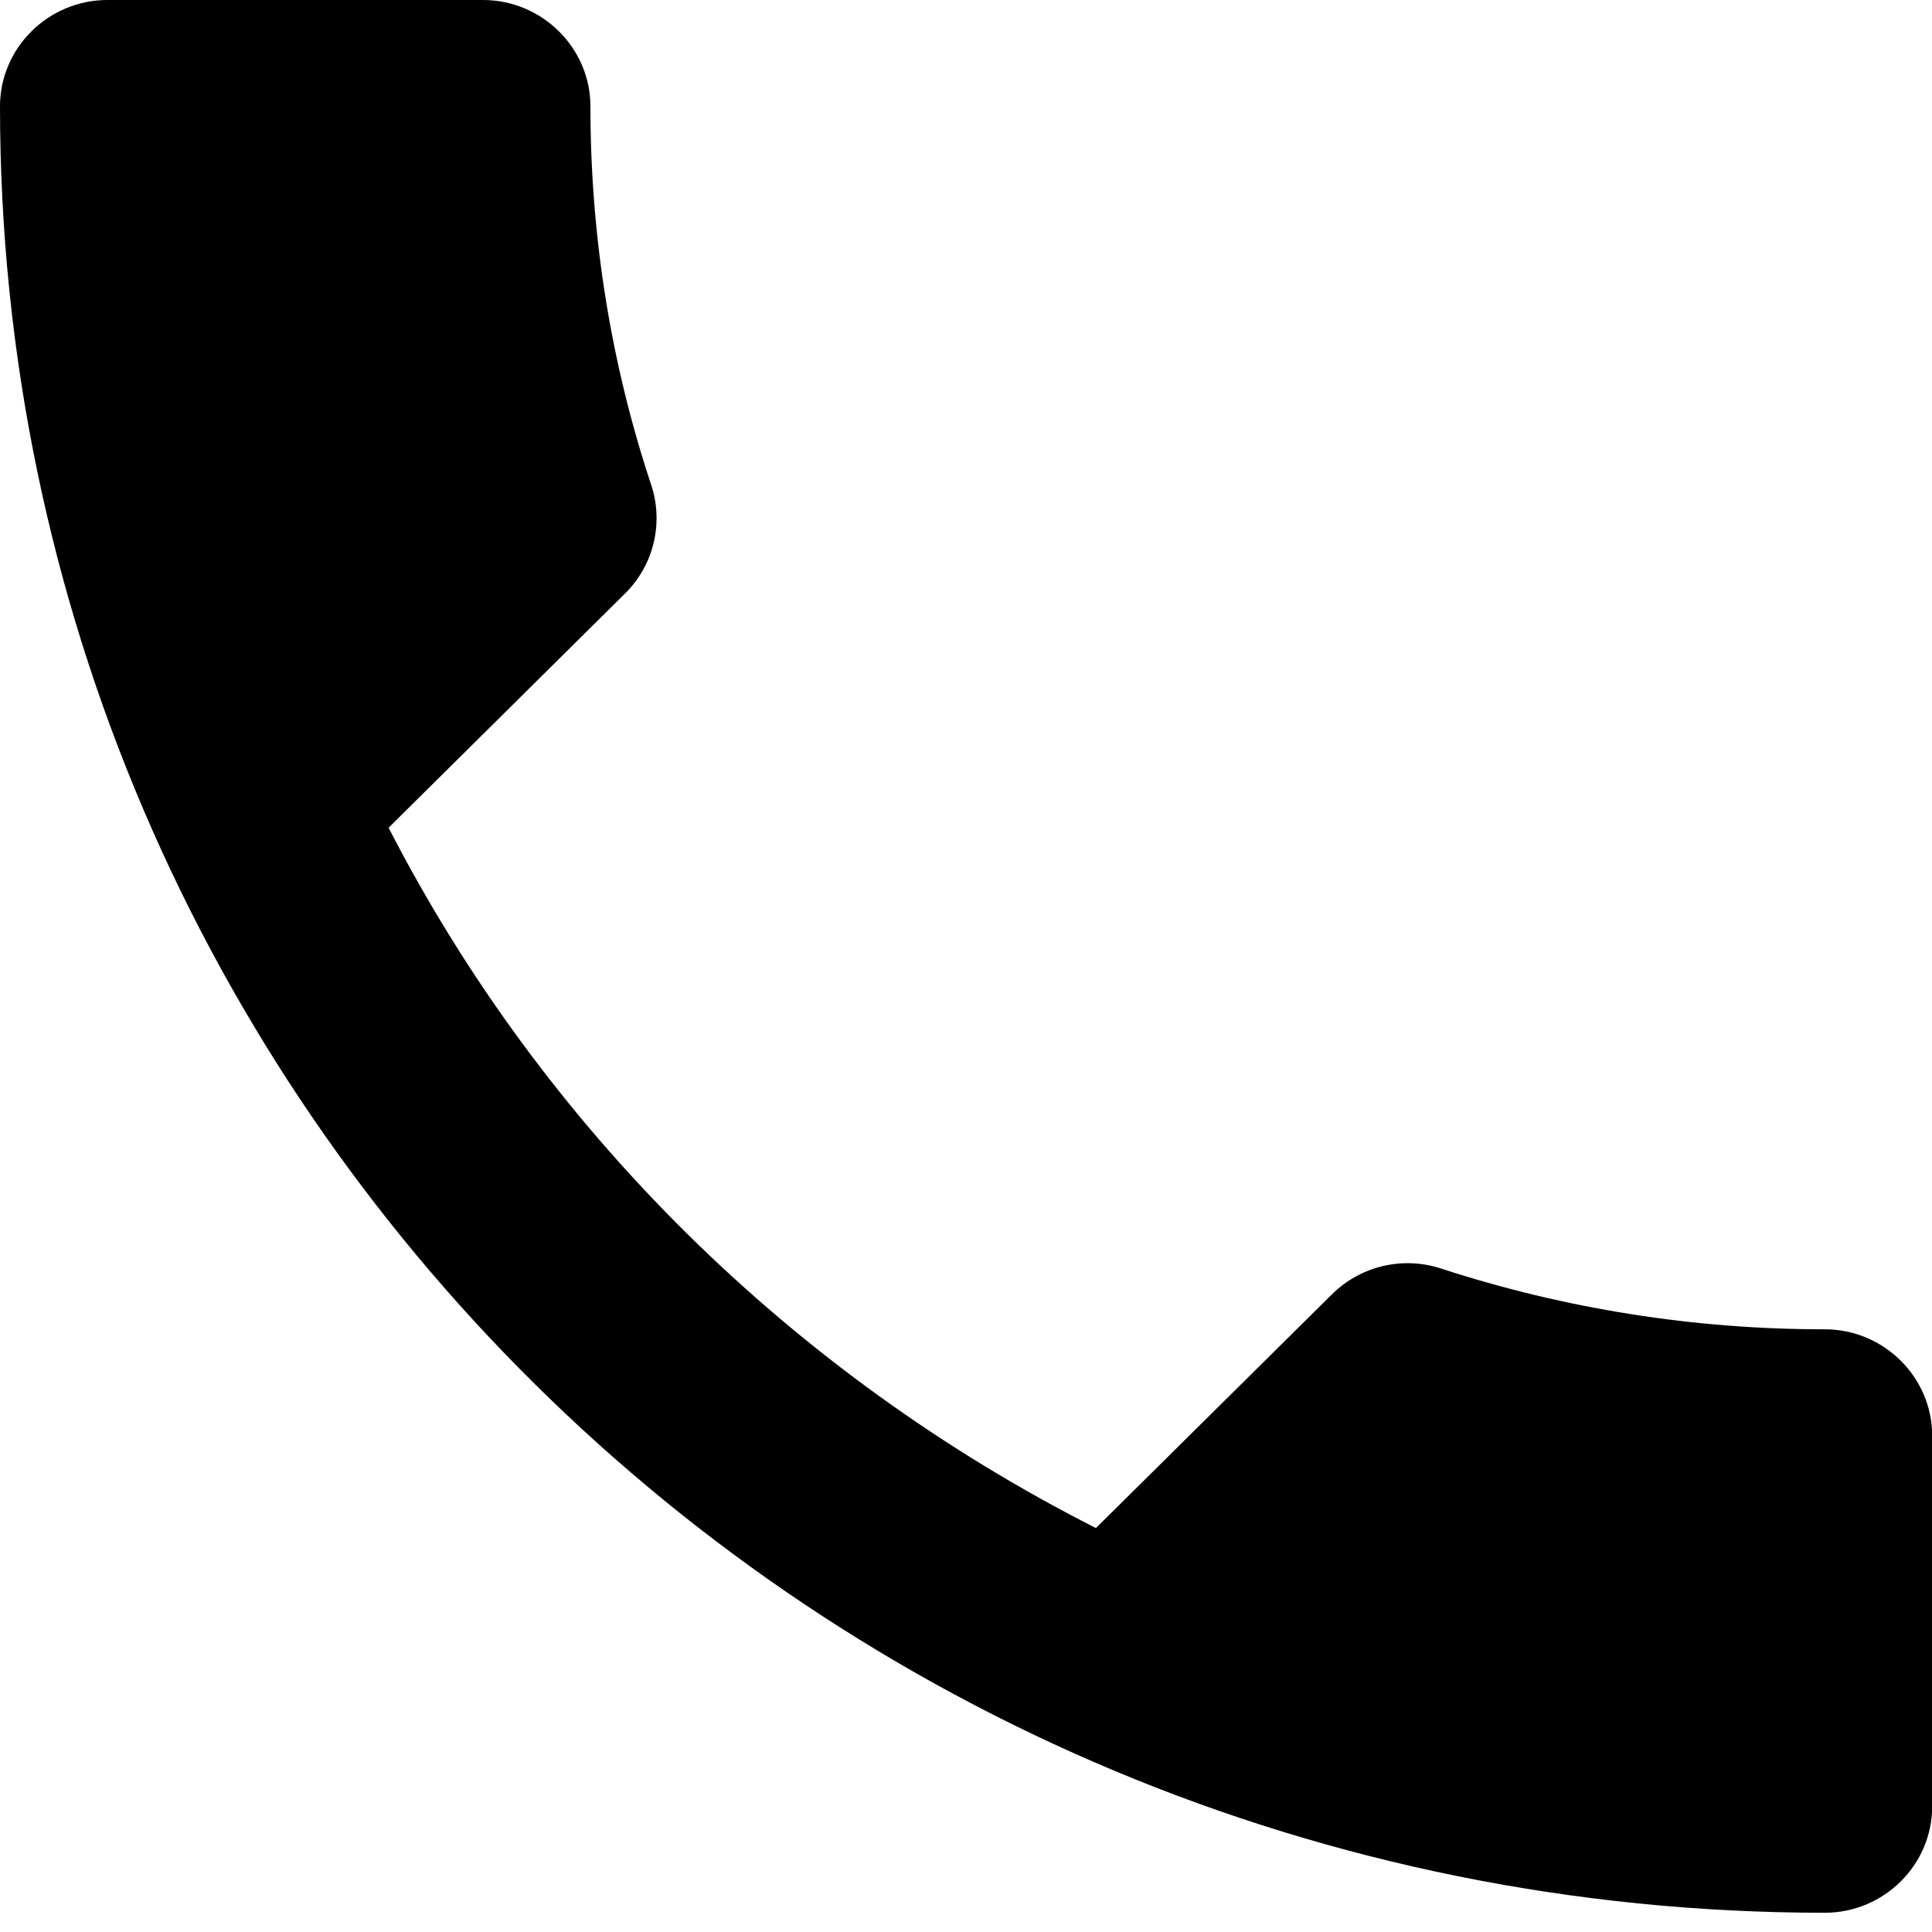
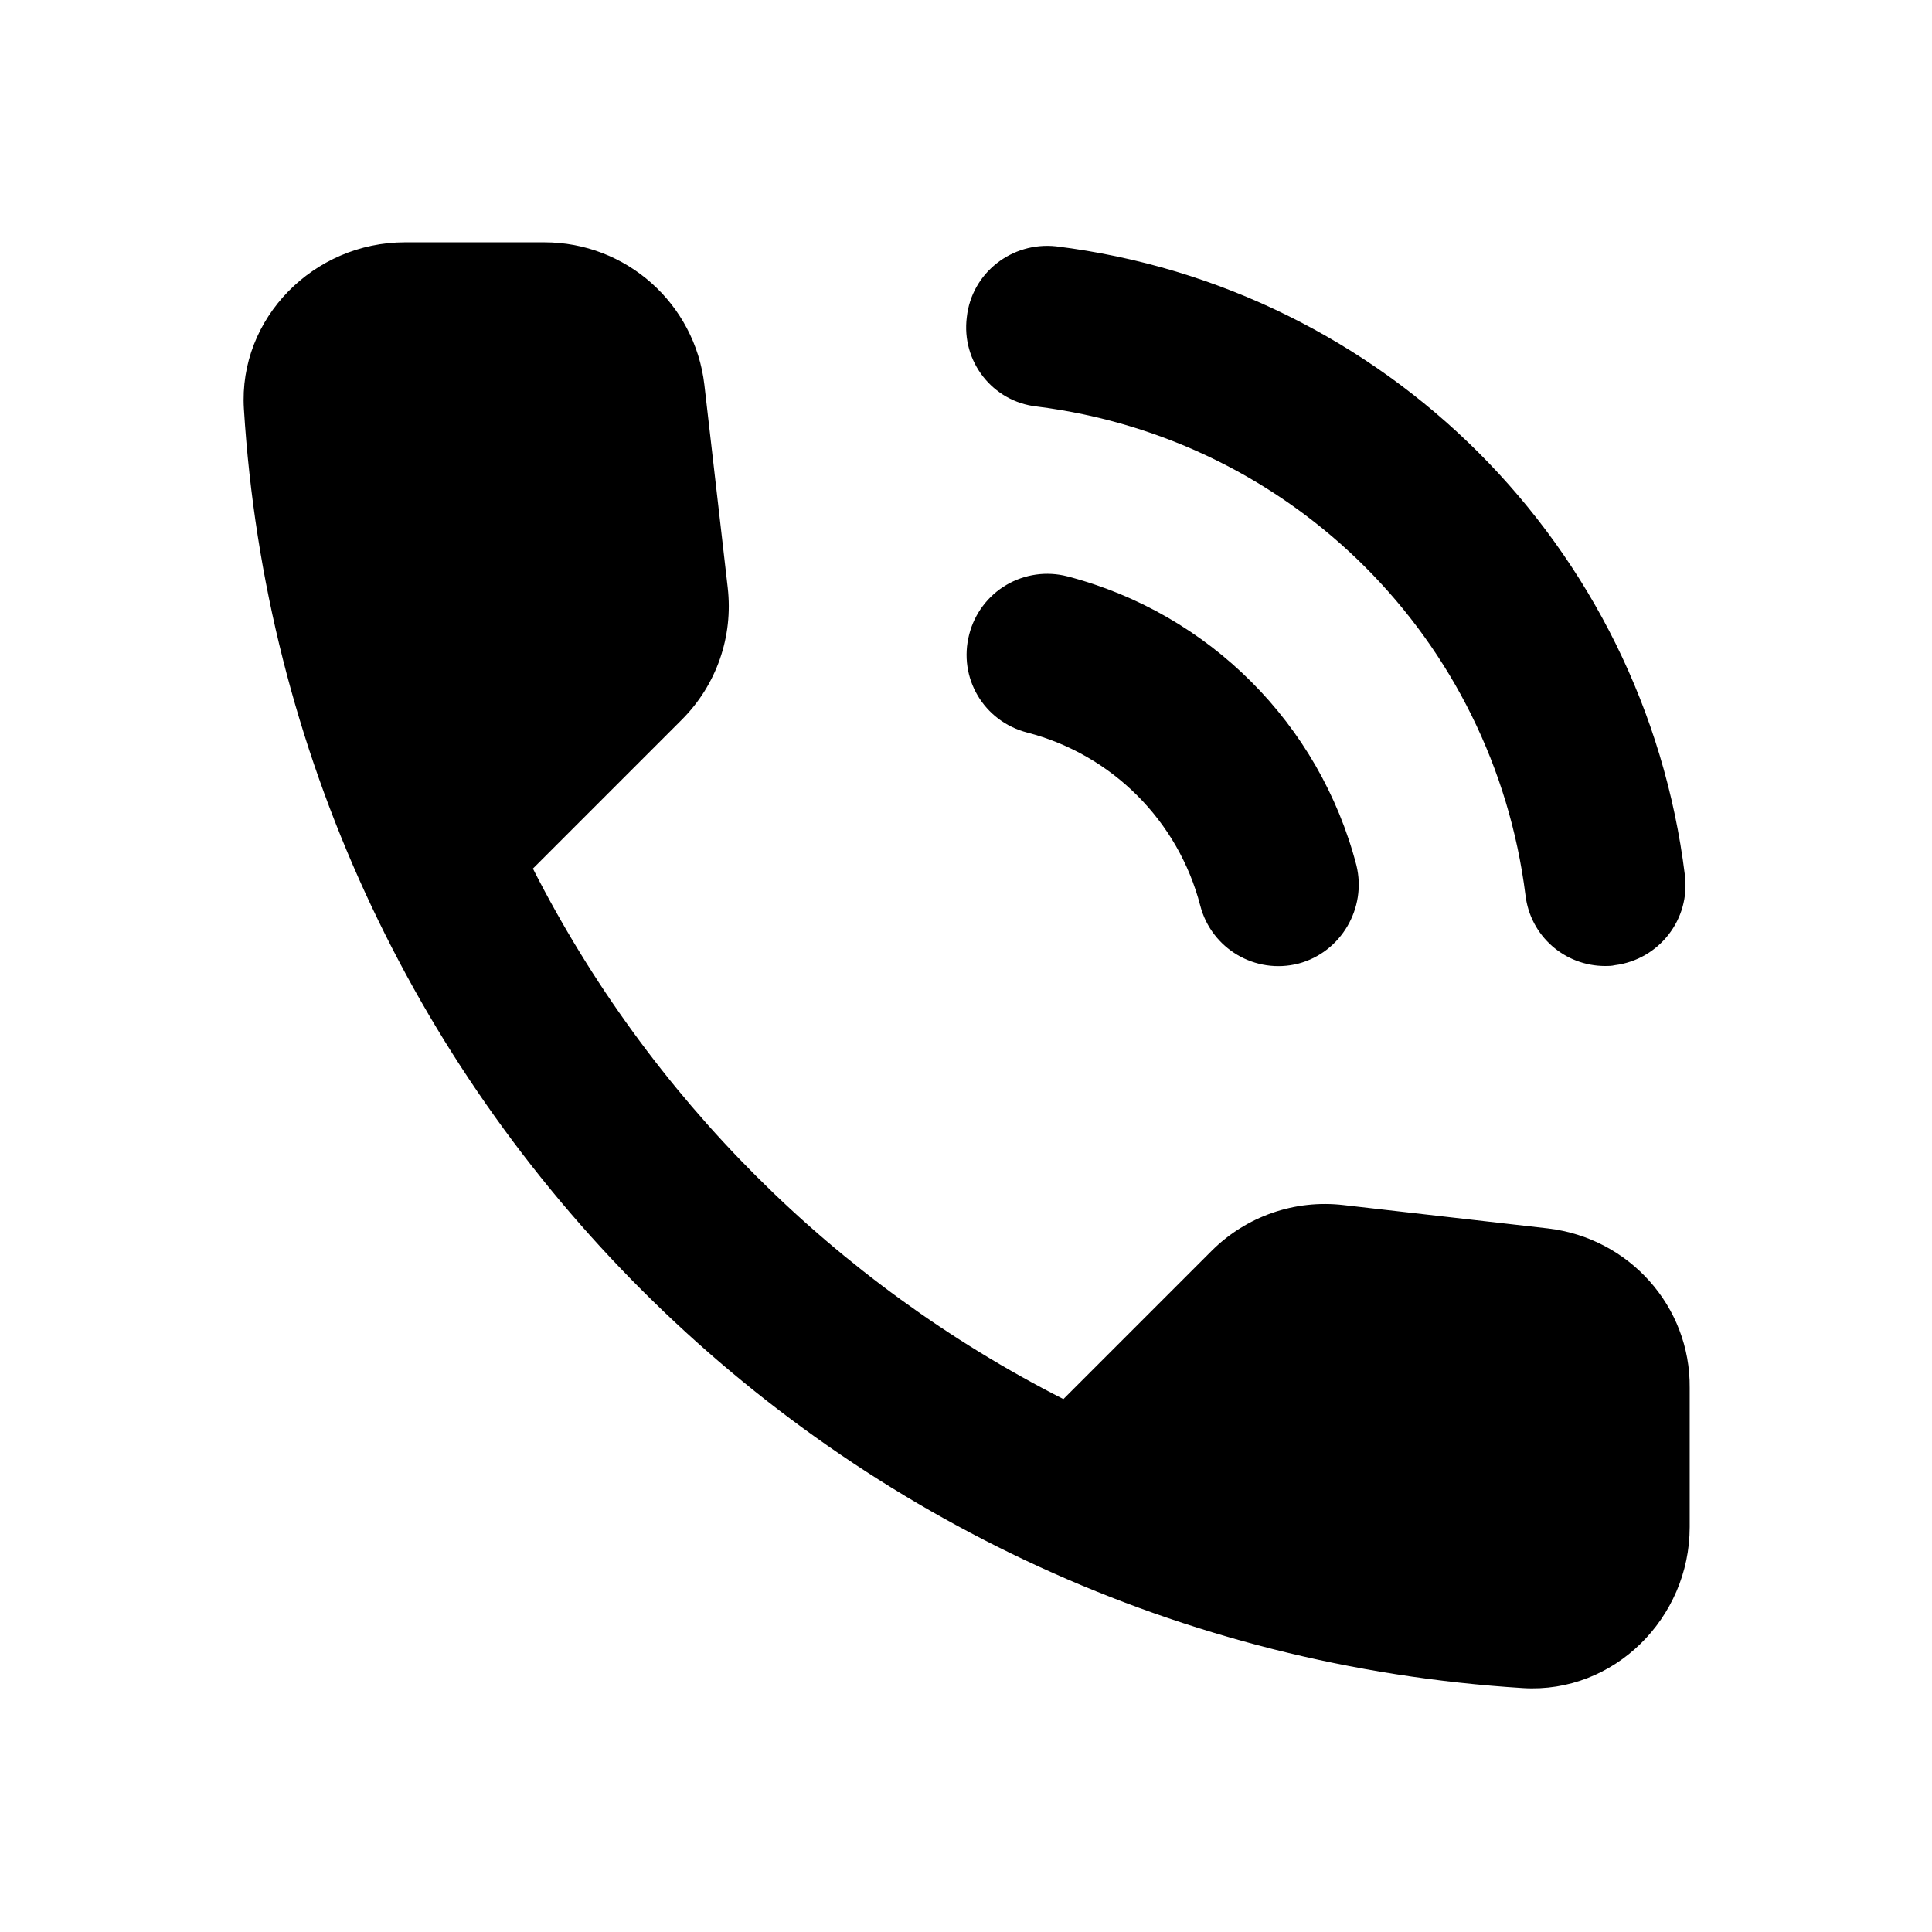
- <svg xmlns="http://www.w3.org/2000/svg" width="25" height="25" viewBox="0 0 25 25">
-   <path d="M5.028 10.71c2 3.892 5.222 7.07 9.153 9.063l3.056-3.026a1.39 1.39 0 0 1 1.417-.33 15.99 15.99 0 0 0 4.958.784c.765 0 1.39.62 1.39 1.376v4.8c0 .755-.625 1.374-1.39 1.374C10.57 24.75 0 14.286 0 1.375 0 .62.625 0 1.39 0h4.86c.764 0 1.39.62 1.39 1.375 0 1.72.277 3.37.79 4.91a1.37 1.37 0 0 1-.347 1.4l-3.055 3.026z" />
+ <svg xmlns="http://www.w3.org/2000/svg" width="24" height="24" viewBox="0 0 24 24">
+   <path fill-rule="nonzero" d="M12.88 5.05c3.18.4 5.67 2.89 6.07 6.07.06.51.49.88.99.88.04 0 .08 0 .12-.01.55-.07.94-.57.87-1.12a8.981 8.981 0 0 0-7.81-7.81c-.55-.06-1.05.33-1.11.88-.07.55.32 1.05.87 1.11zm.38 2.11a1 1 0 0 0-1.22.72c-.14.54.18 1.08.72 1.22a3 3 0 0 1 2.15 2.15 1.003 1.003 0 0 0 1.22.72c.53-.14.85-.69.72-1.22a5.018 5.018 0 0 0-3.59-3.59zm5.97 8.1l-2.54-.29a1.99 1.99 0 0 0-1.64.57l-1.84 1.84a15.045 15.045 0 0 1-6.59-6.59l1.85-1.85c.43-.43.64-1.03.57-1.64l-.29-2.52a2.001 2.001 0 0 0-1.99-1.77H5.03c-1.13 0-2.07.94-2 2.07.53 8.54 7.36 15.36 15.89 15.89 1.13.07 2.07-.87 2.07-2v-1.73c.01-1.01-.75-1.86-1.76-1.98z" />
</svg>
